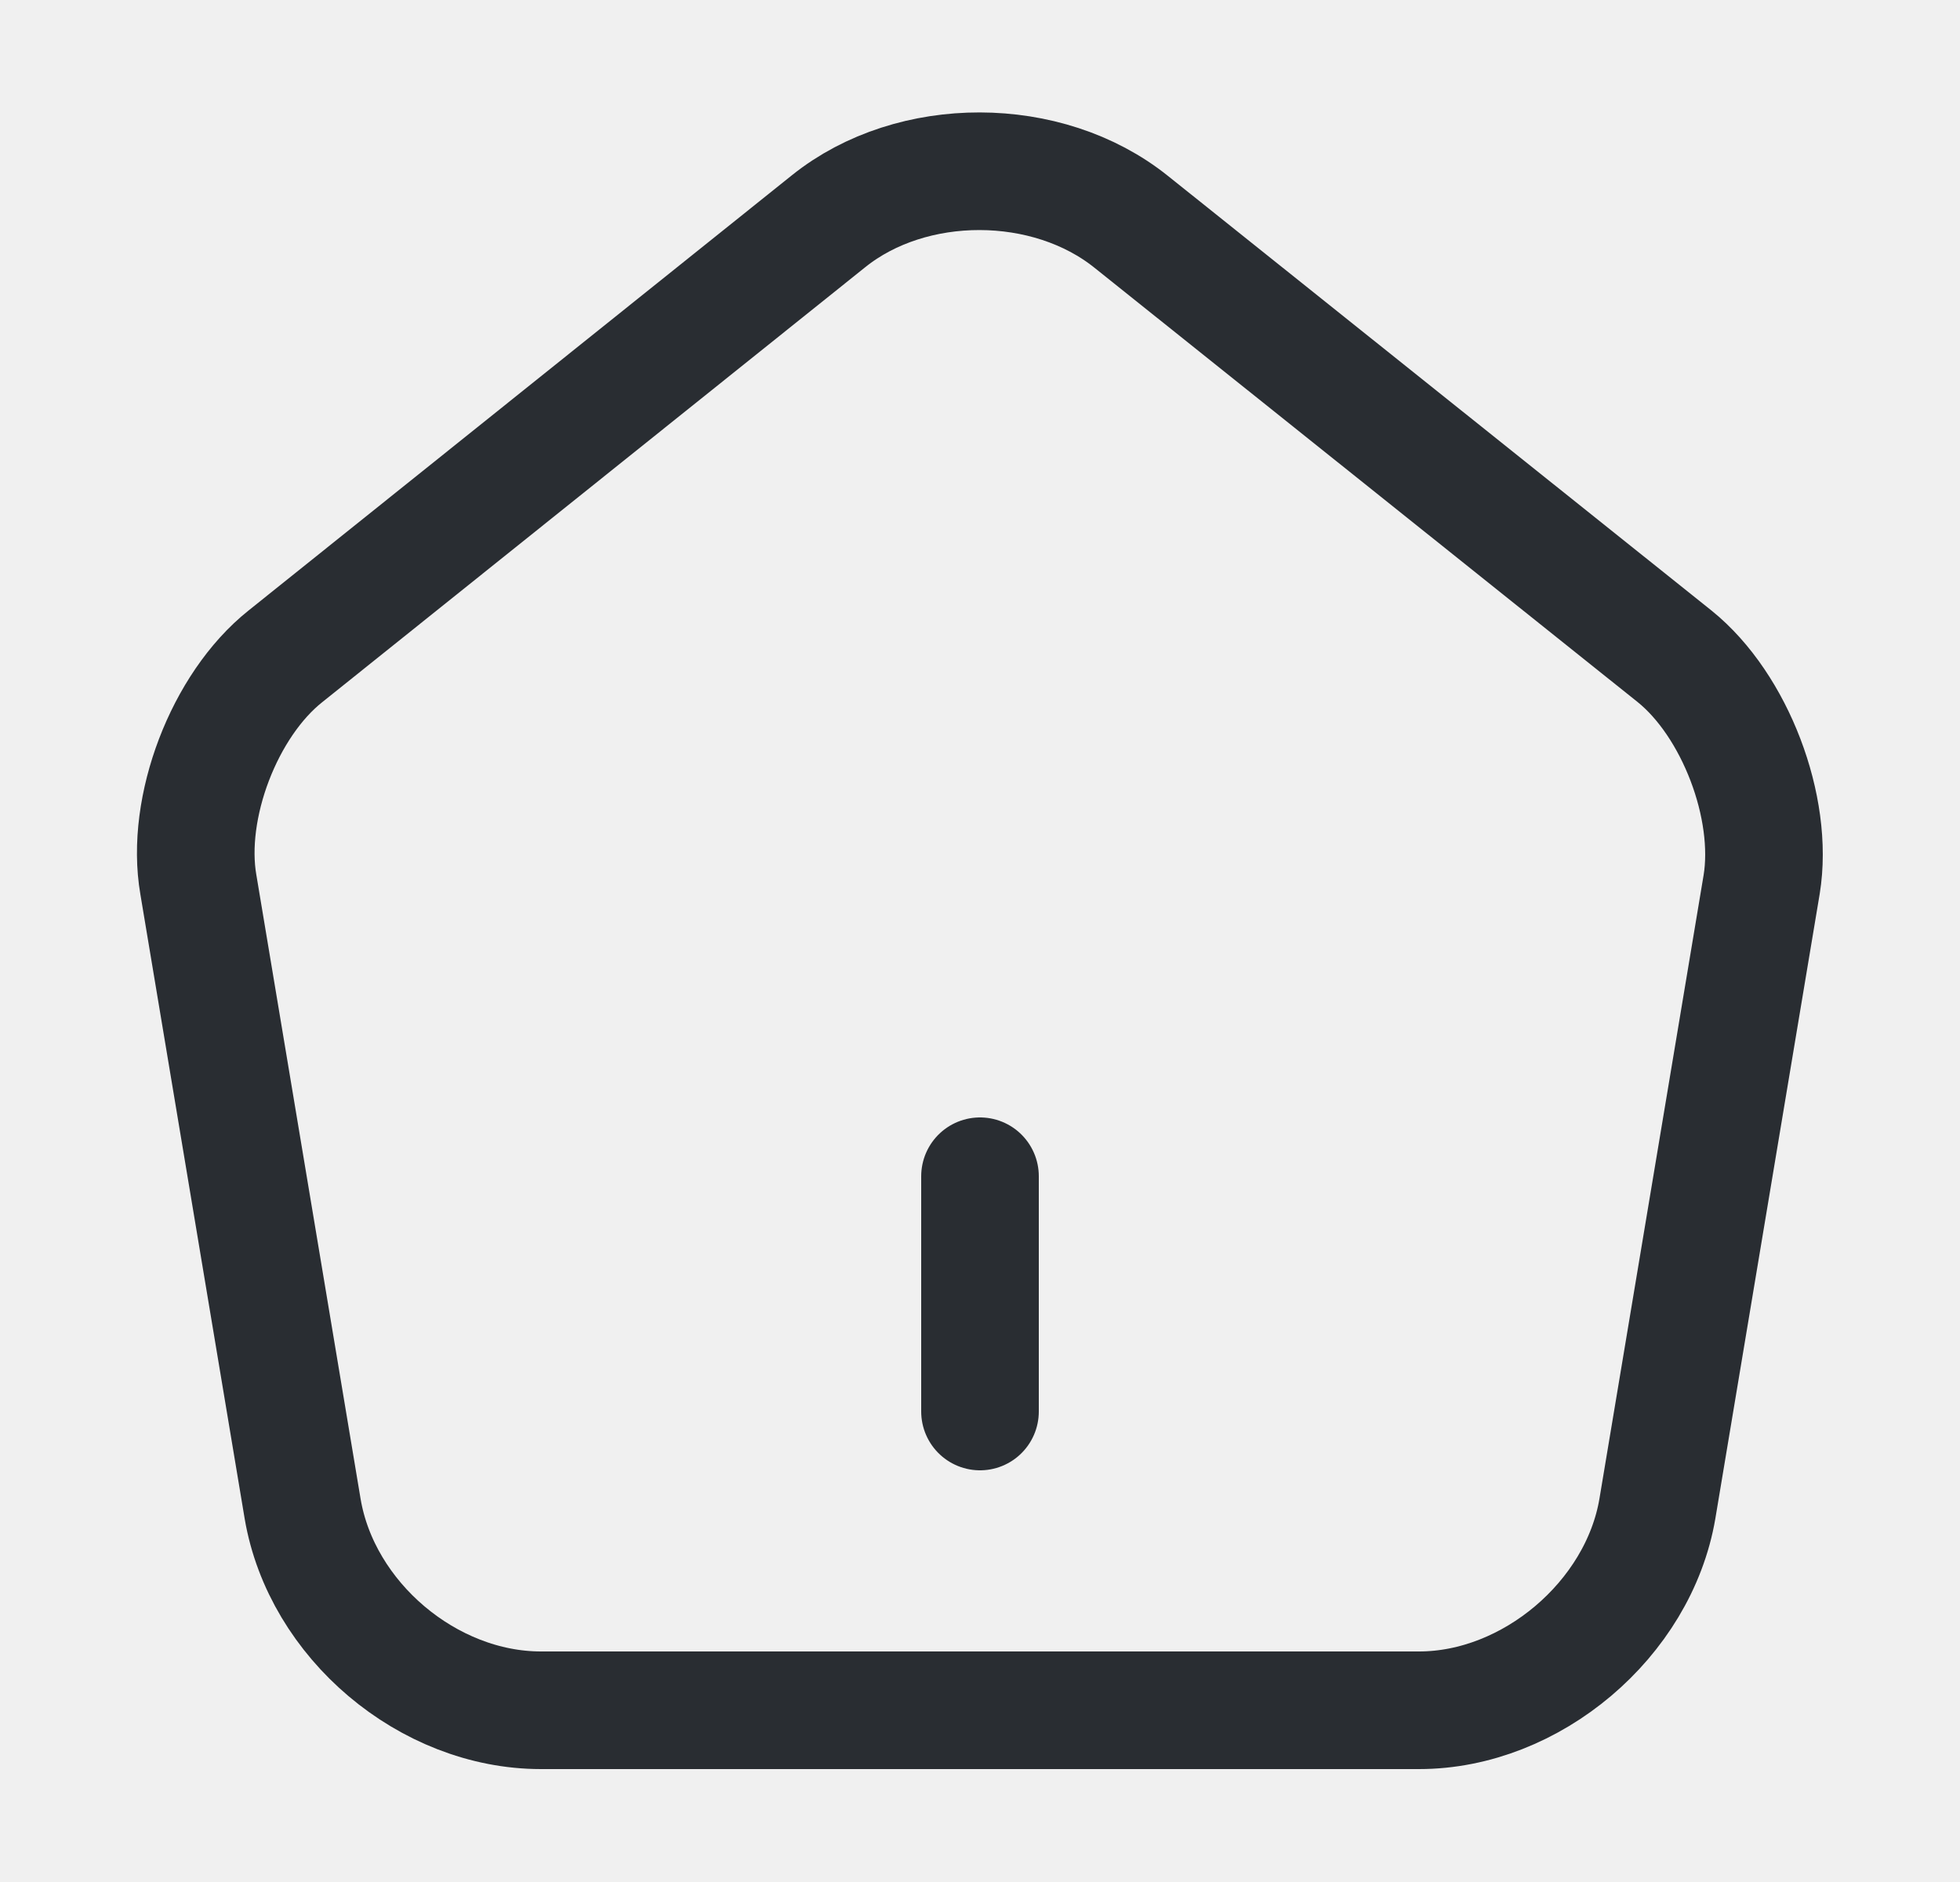
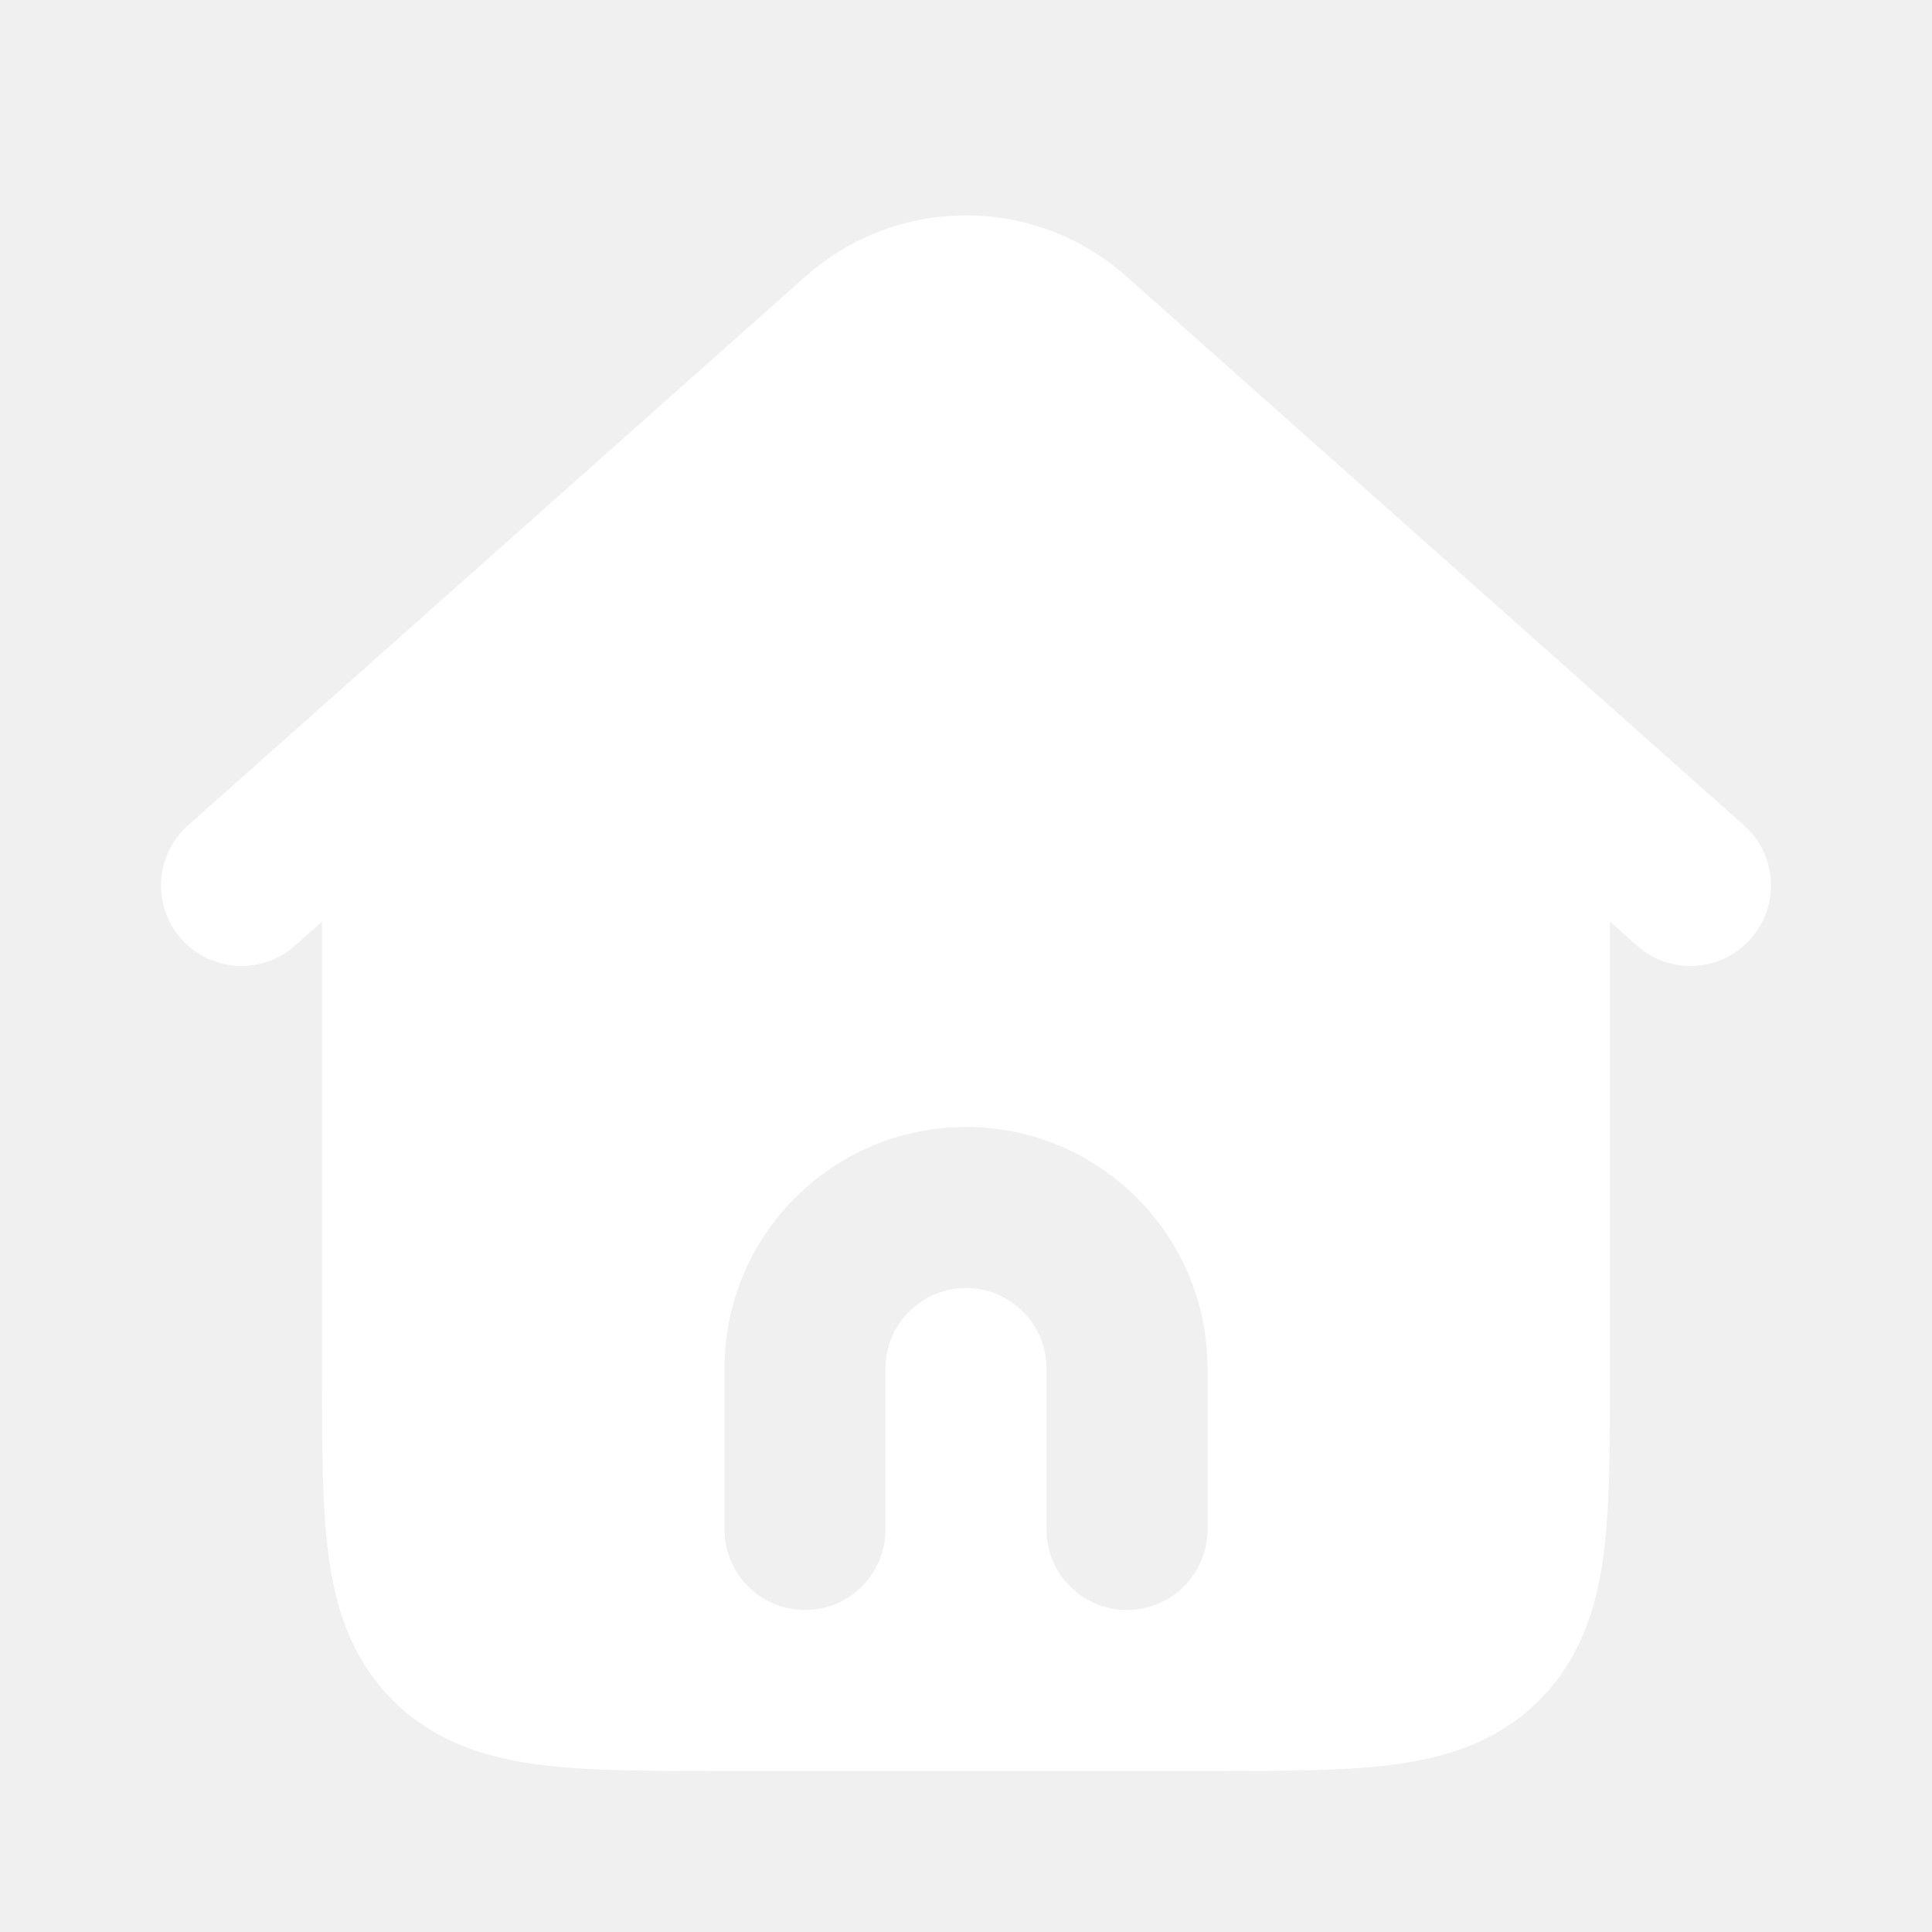
- <svg xmlns="http://www.w3.org/2000/svg" width="25" height="24" viewBox="0 0 25 24" fill="none">
-   <g id="vuesax/linear/home">
-     <g id="home">
-       <path id="Vector" d="M12.5 18V15" stroke="#292D32" stroke-width="1.5" stroke-linecap="round" stroke-linejoin="round" />
-       <path id="Vector_2" d="M10.57 2.82L3.64 8.37C2.86 8.99 2.36 10.3 2.53 11.28L3.86 19.24C4.1 20.66 5.46 21.81 6.9 21.81H18.1C19.53 21.81 20.9 20.65 21.14 19.24L22.47 11.28C22.63 10.3 22.13 8.99 21.36 8.37L14.43 2.83C13.36 1.97 11.63 1.97 10.57 2.82Z" stroke="#292D32" stroke-width="1.5" stroke-linecap="round" stroke-linejoin="round" />
-     </g>
-   </g>
+ <svg xmlns="http://www.w3.org/2000/svg" width="24" height="24" viewBox="0 0 24 24" fill="none">
+   <path fill-rule="evenodd" clip-rule="evenodd" d="M13.993 3.434C12.856 2.423 11.144 2.423 10.007 3.434L2.336 10.253C1.923 10.62 1.886 11.252 2.253 11.664C2.62 12.077 3.252 12.114 3.664 11.747L4 11.449L4 17.066C4 17.952 4 18.716 4.082 19.328C4.17 19.983 4.369 20.612 4.879 21.121C5.388 21.631 6.017 21.83 6.672 21.918C7.284 22 8.048 22 8.934 22H15.066C15.952 22 16.716 22 17.328 21.918C17.983 21.83 18.612 21.631 19.121 21.121C19.631 20.612 19.83 19.983 19.918 19.328C20 18.716 20 17.952 20 17.066L20 11.449L20.336 11.747C20.748 12.114 21.381 12.077 21.747 11.664C22.114 11.252 22.077 10.62 21.664 10.253L13.993 3.434ZM12 16C11.448 16 11 16.448 11 17V19C11 19.552 10.552 20 10 20C9.448 20 9 19.552 9 19V17C9 15.343 10.343 14 12 14C13.657 14 15 15.343 15 17V19C15 19.552 14.552 20 14 20C13.448 20 13 19.552 13 19V17C13 16.448 12.552 16 12 16Z" fill="white" />
</svg>
